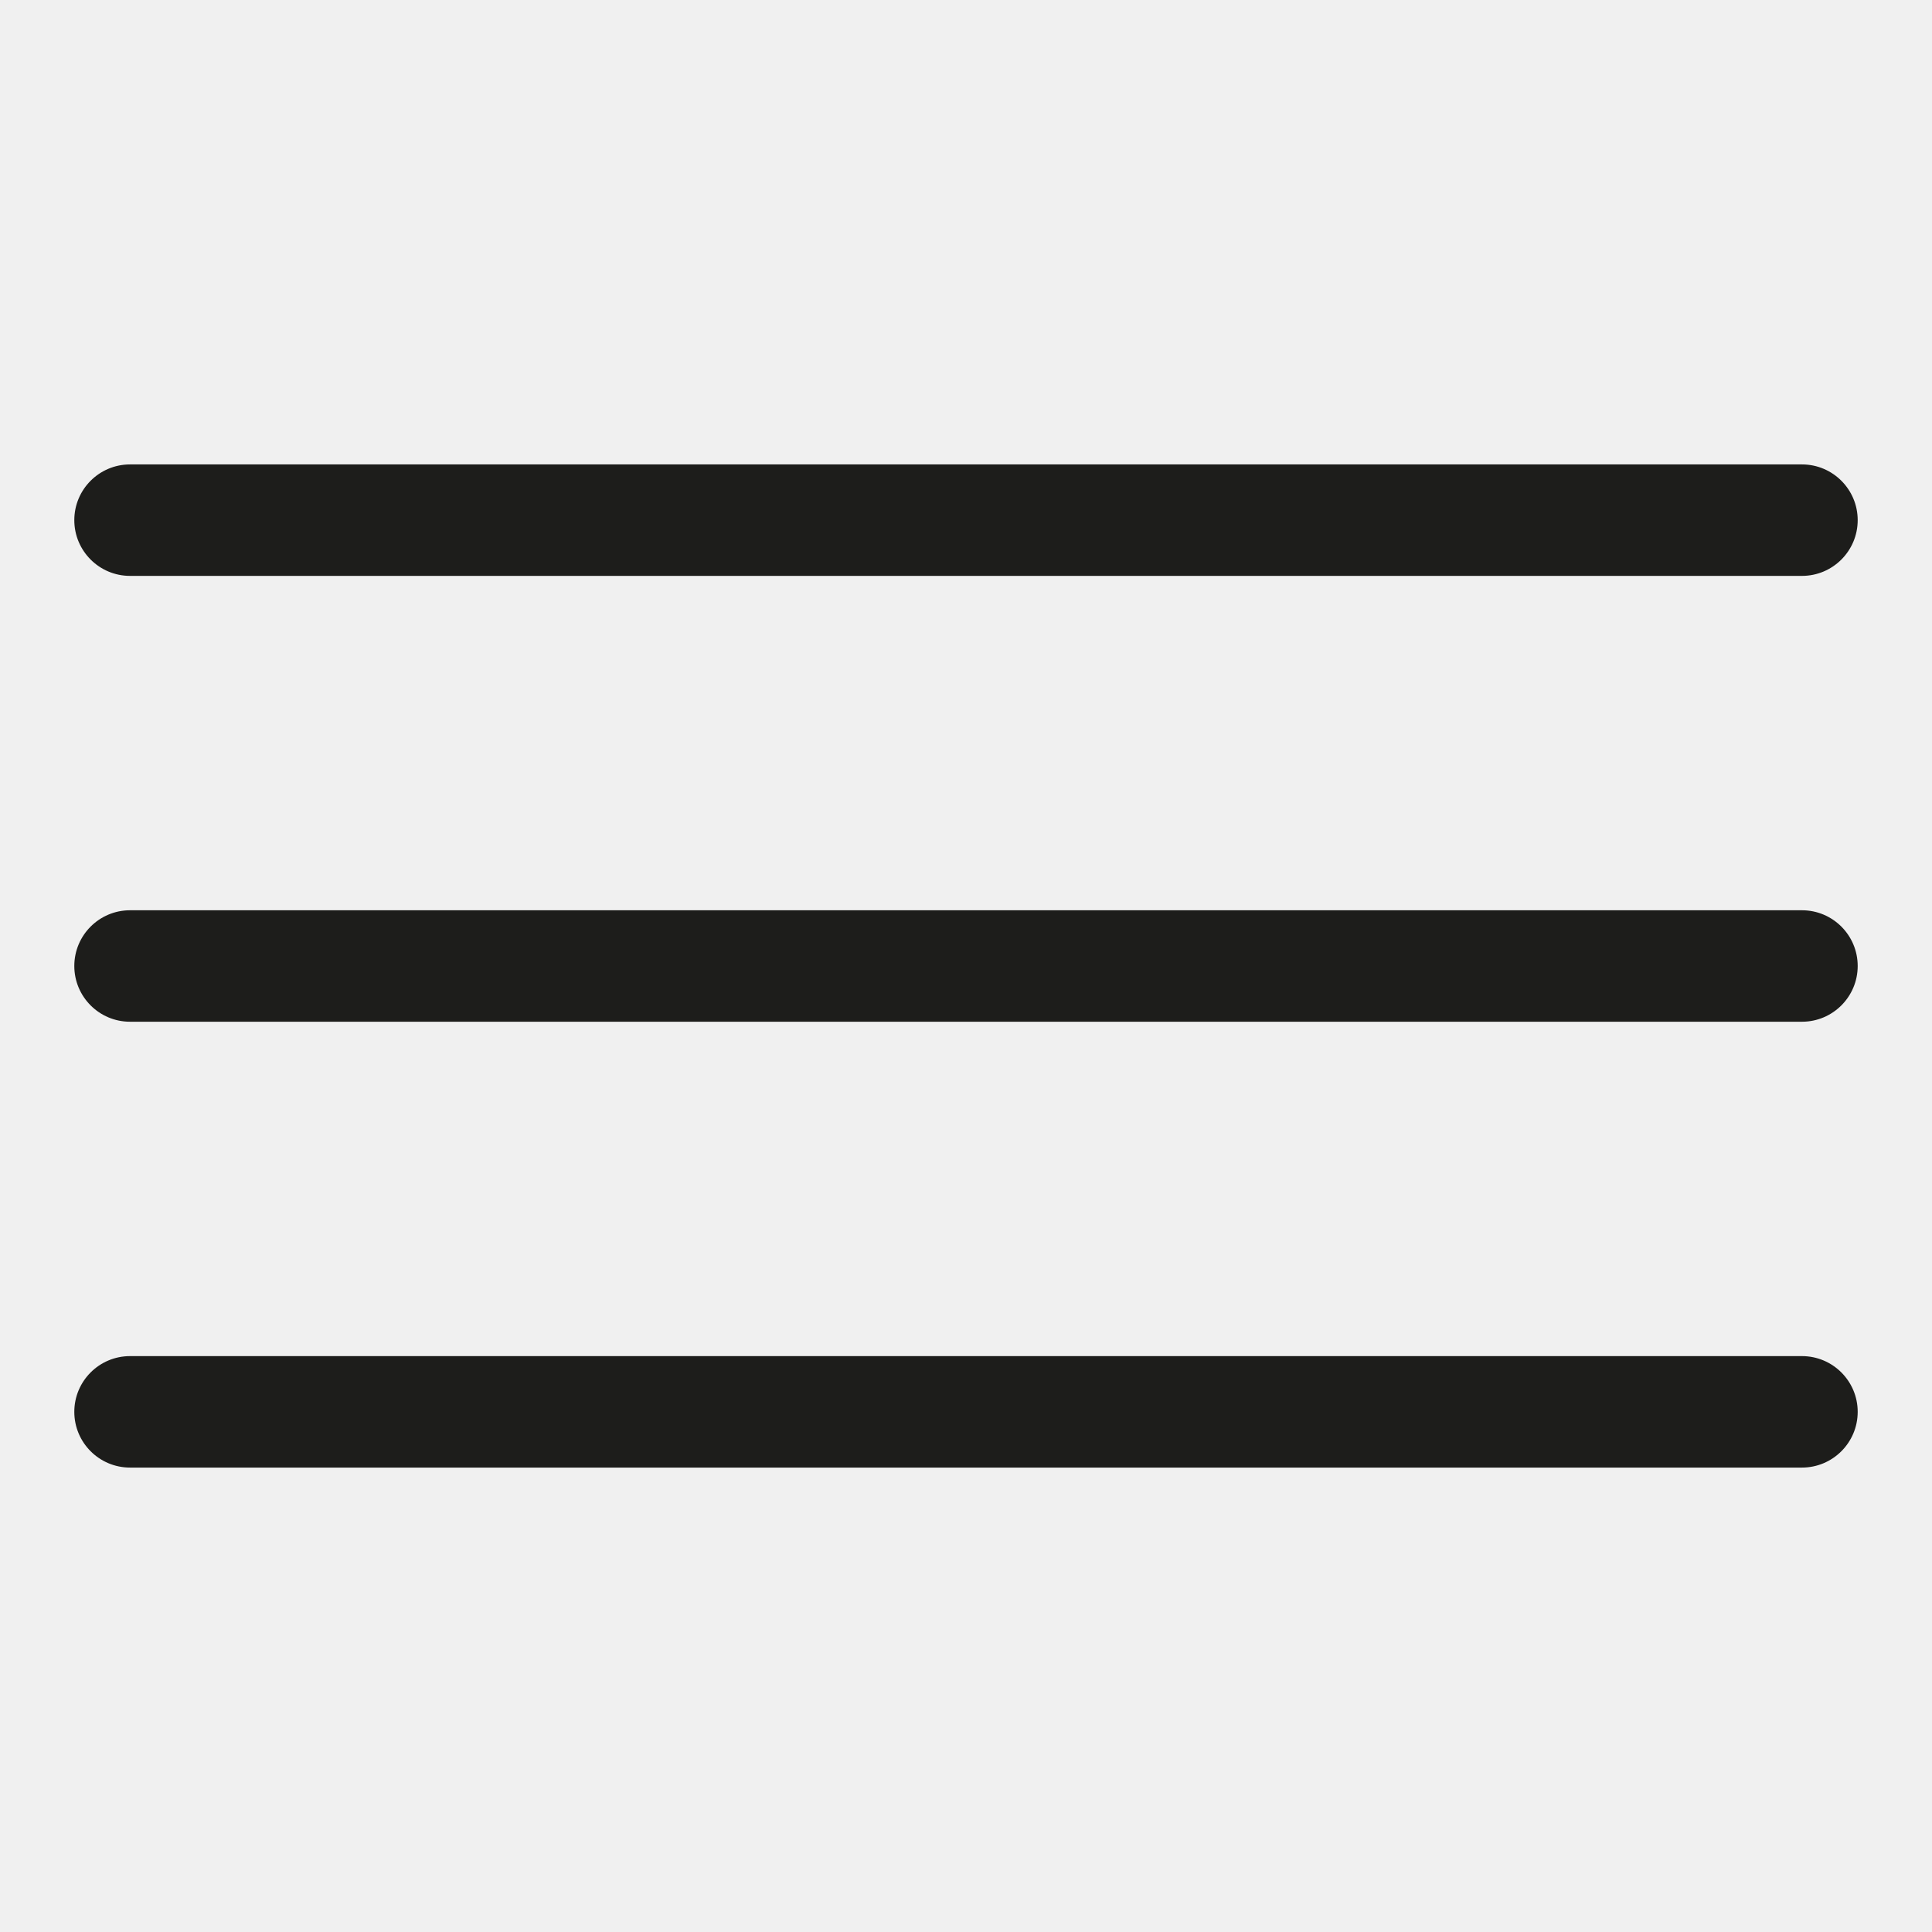
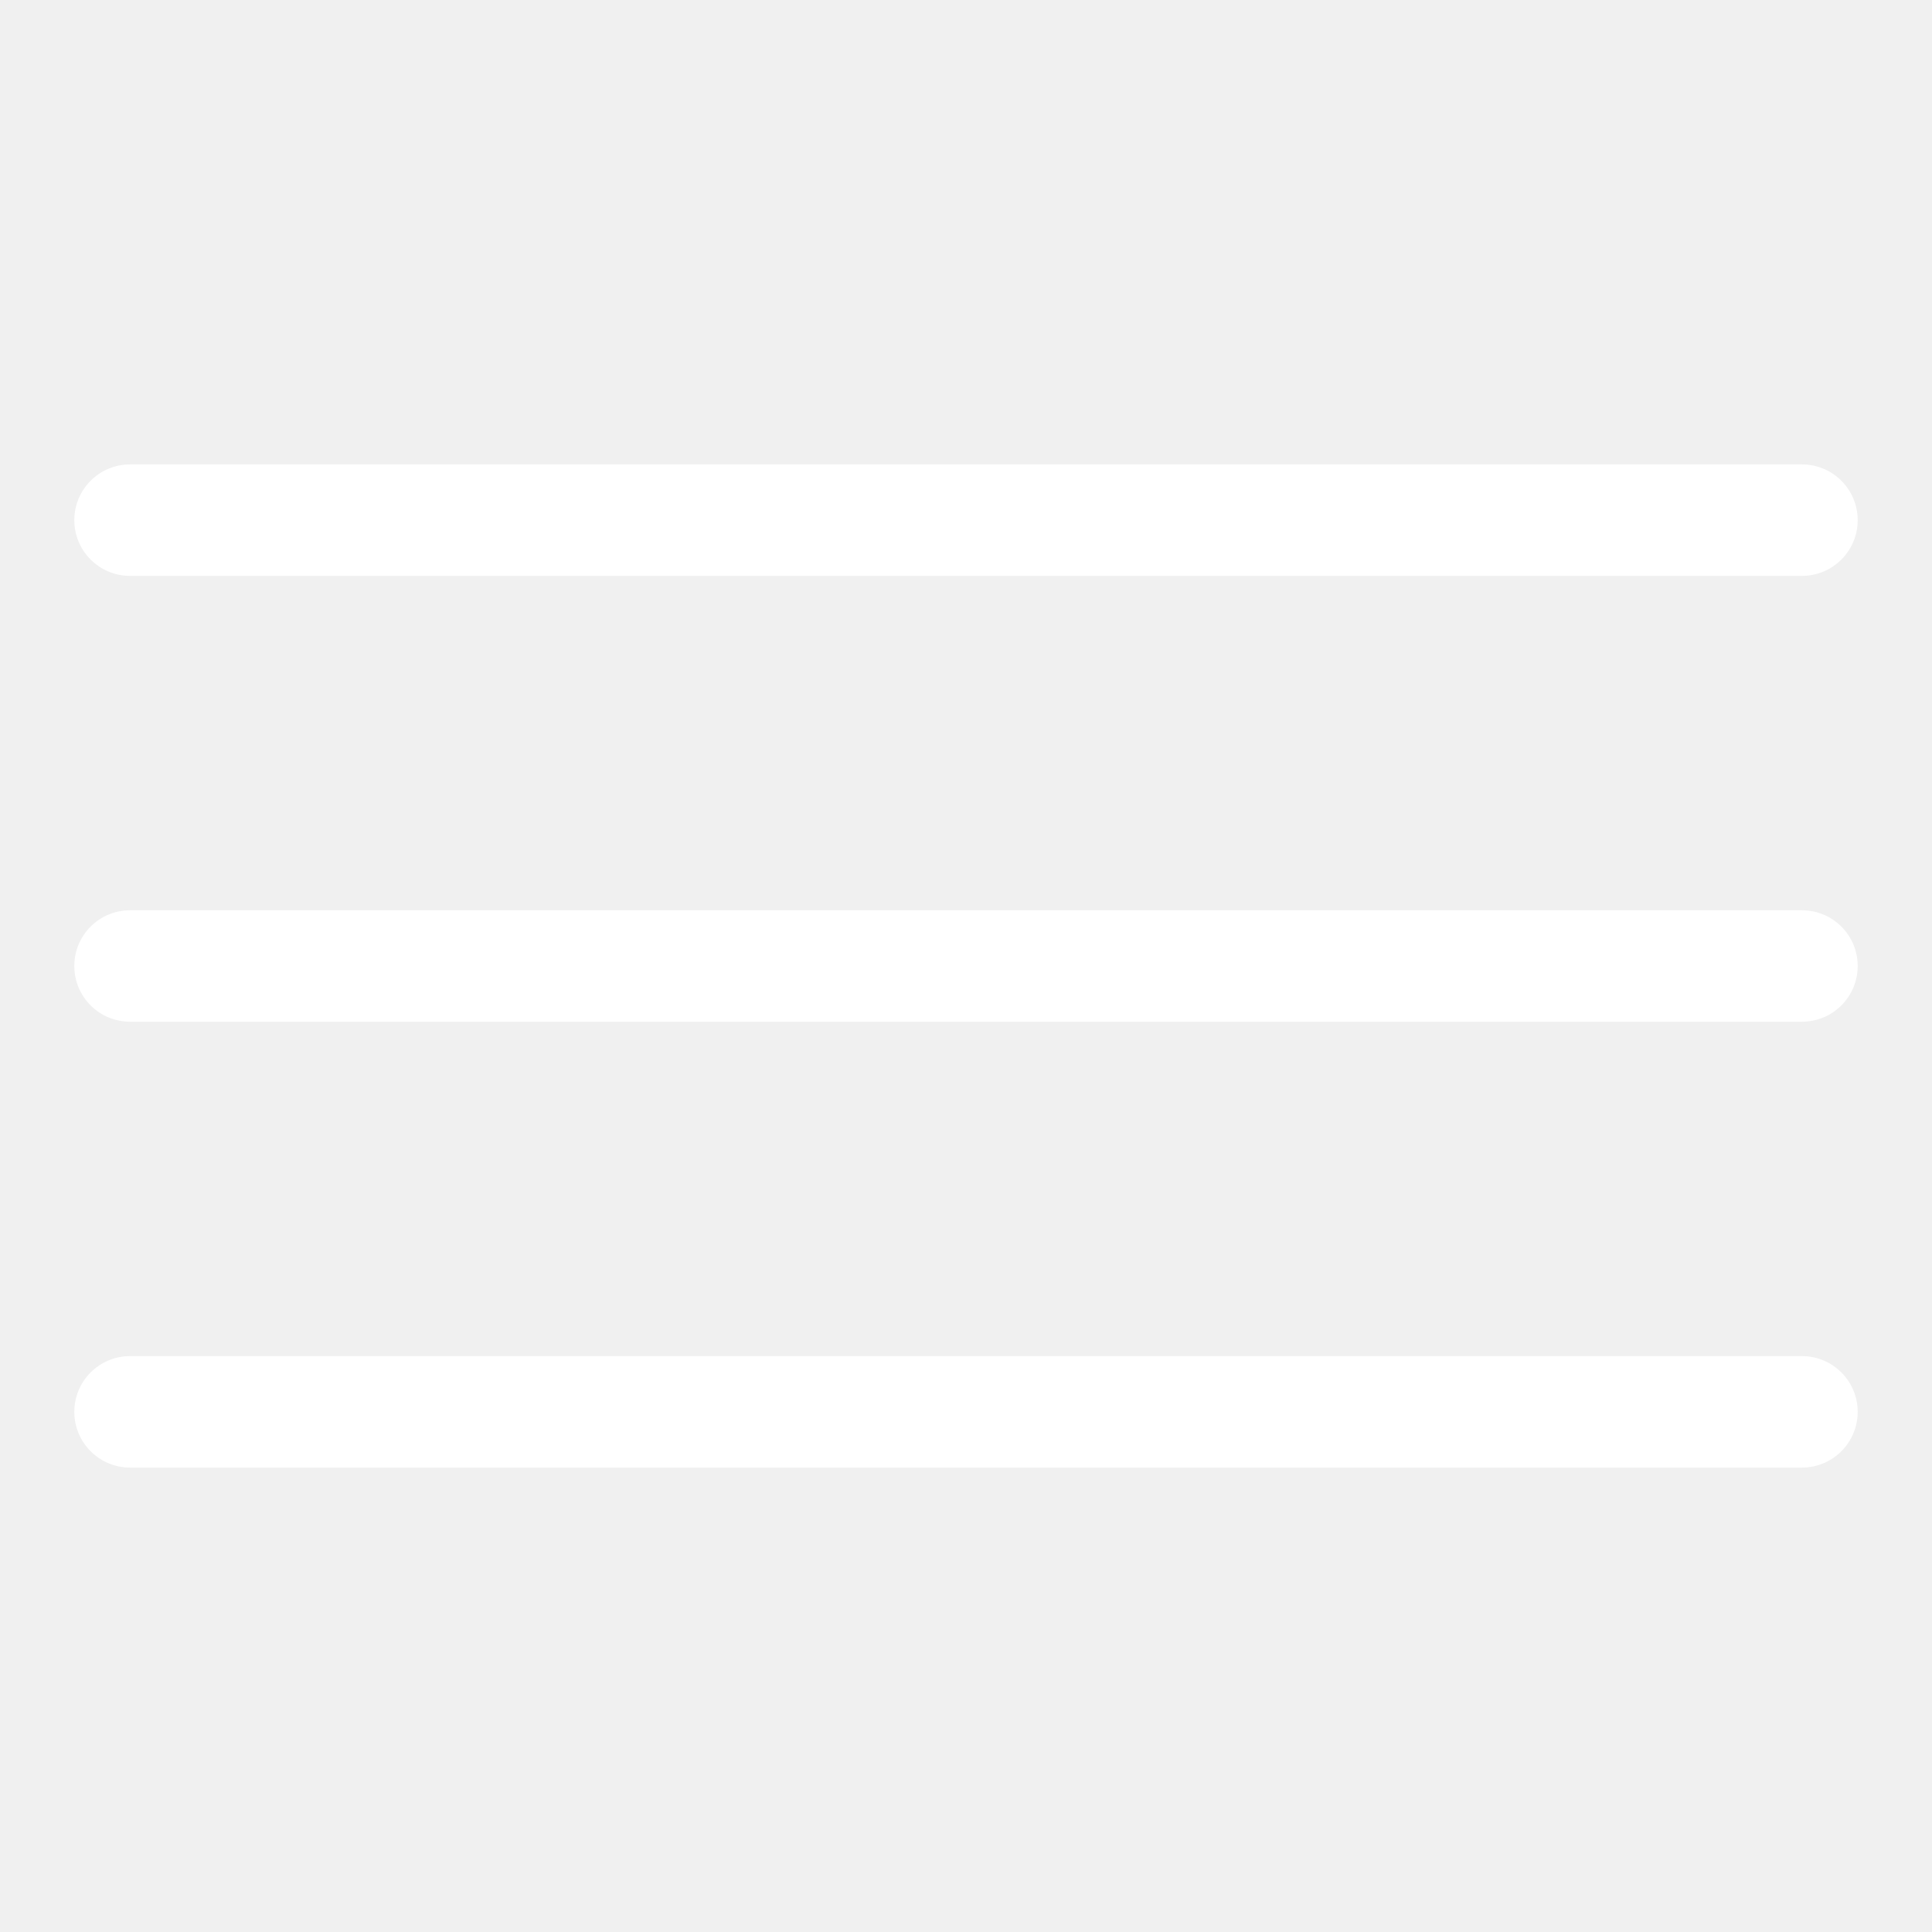
- <svg xmlns="http://www.w3.org/2000/svg" enable-background="new 0 0 26 26" id="Слой_1" version="1.1" viewBox="0 0 26 26" xml:space="preserve">
+ <svg xmlns="http://www.w3.org/2000/svg" version="1.1" enable-background="new 0 0 26 26" viewBox="0 0 26 26" xml:space="preserve">
  <g>
-     <path d="M24.25,12.25H1.75C1.336,12.25,1,12.586,1,13s0.336,0.75,0.75,0.75h22.5   c0.414,0,0.75-0.336,0.75-0.75S24.664,12.25,24.25,12.25z" fill="#1D1D1B" />
-     <path d="M1.75,7.75h22.5C24.664,7.75,25,7.414,25,7s-0.336-0.75-0.75-0.75H1.75   C1.336,6.25,1,6.586,1,7S1.336,7.75,1.75,7.75z" fill="#1D1D1B" />
-     <path d="M24.25,18.25H1.75C1.336,18.25,1,18.586,1,19s0.336,0.75,0.75,0.75h22.5   c0.414,0,0.75-0.336,0.75-0.75S24.664,18.25,24.25,18.25z" fill="#1D1D1B" />
+     <path d="M24.25,12.25H1.75C1.336,12.25,1,12.586,1,13s0.336,0.75,0.75,0.75h22.5   c0.414,0,0.75-0.336,0.75-0.75S24.664,12.25,24.25,12.25z" fill="#FFFFFF" />
+     <path d="M1.75,7.75h22.5C24.664,7.75,25,7.414,25,7s-0.336-0.75-0.75-0.75H1.75   C1.336,6.25,1,6.586,1,7S1.336,7.75,1.75,7.75z" fill="#FFFFFF" />
+     <path d="M24.25,18.25H1.75C1.336,18.25,1,18.586,1,19s0.336,0.75,0.75,0.75h22.5   c0.414,0,0.75-0.336,0.75-0.75S24.664,18.25,24.25,18.25z" fill="#FFFFFF" />
  </g>
</svg>
